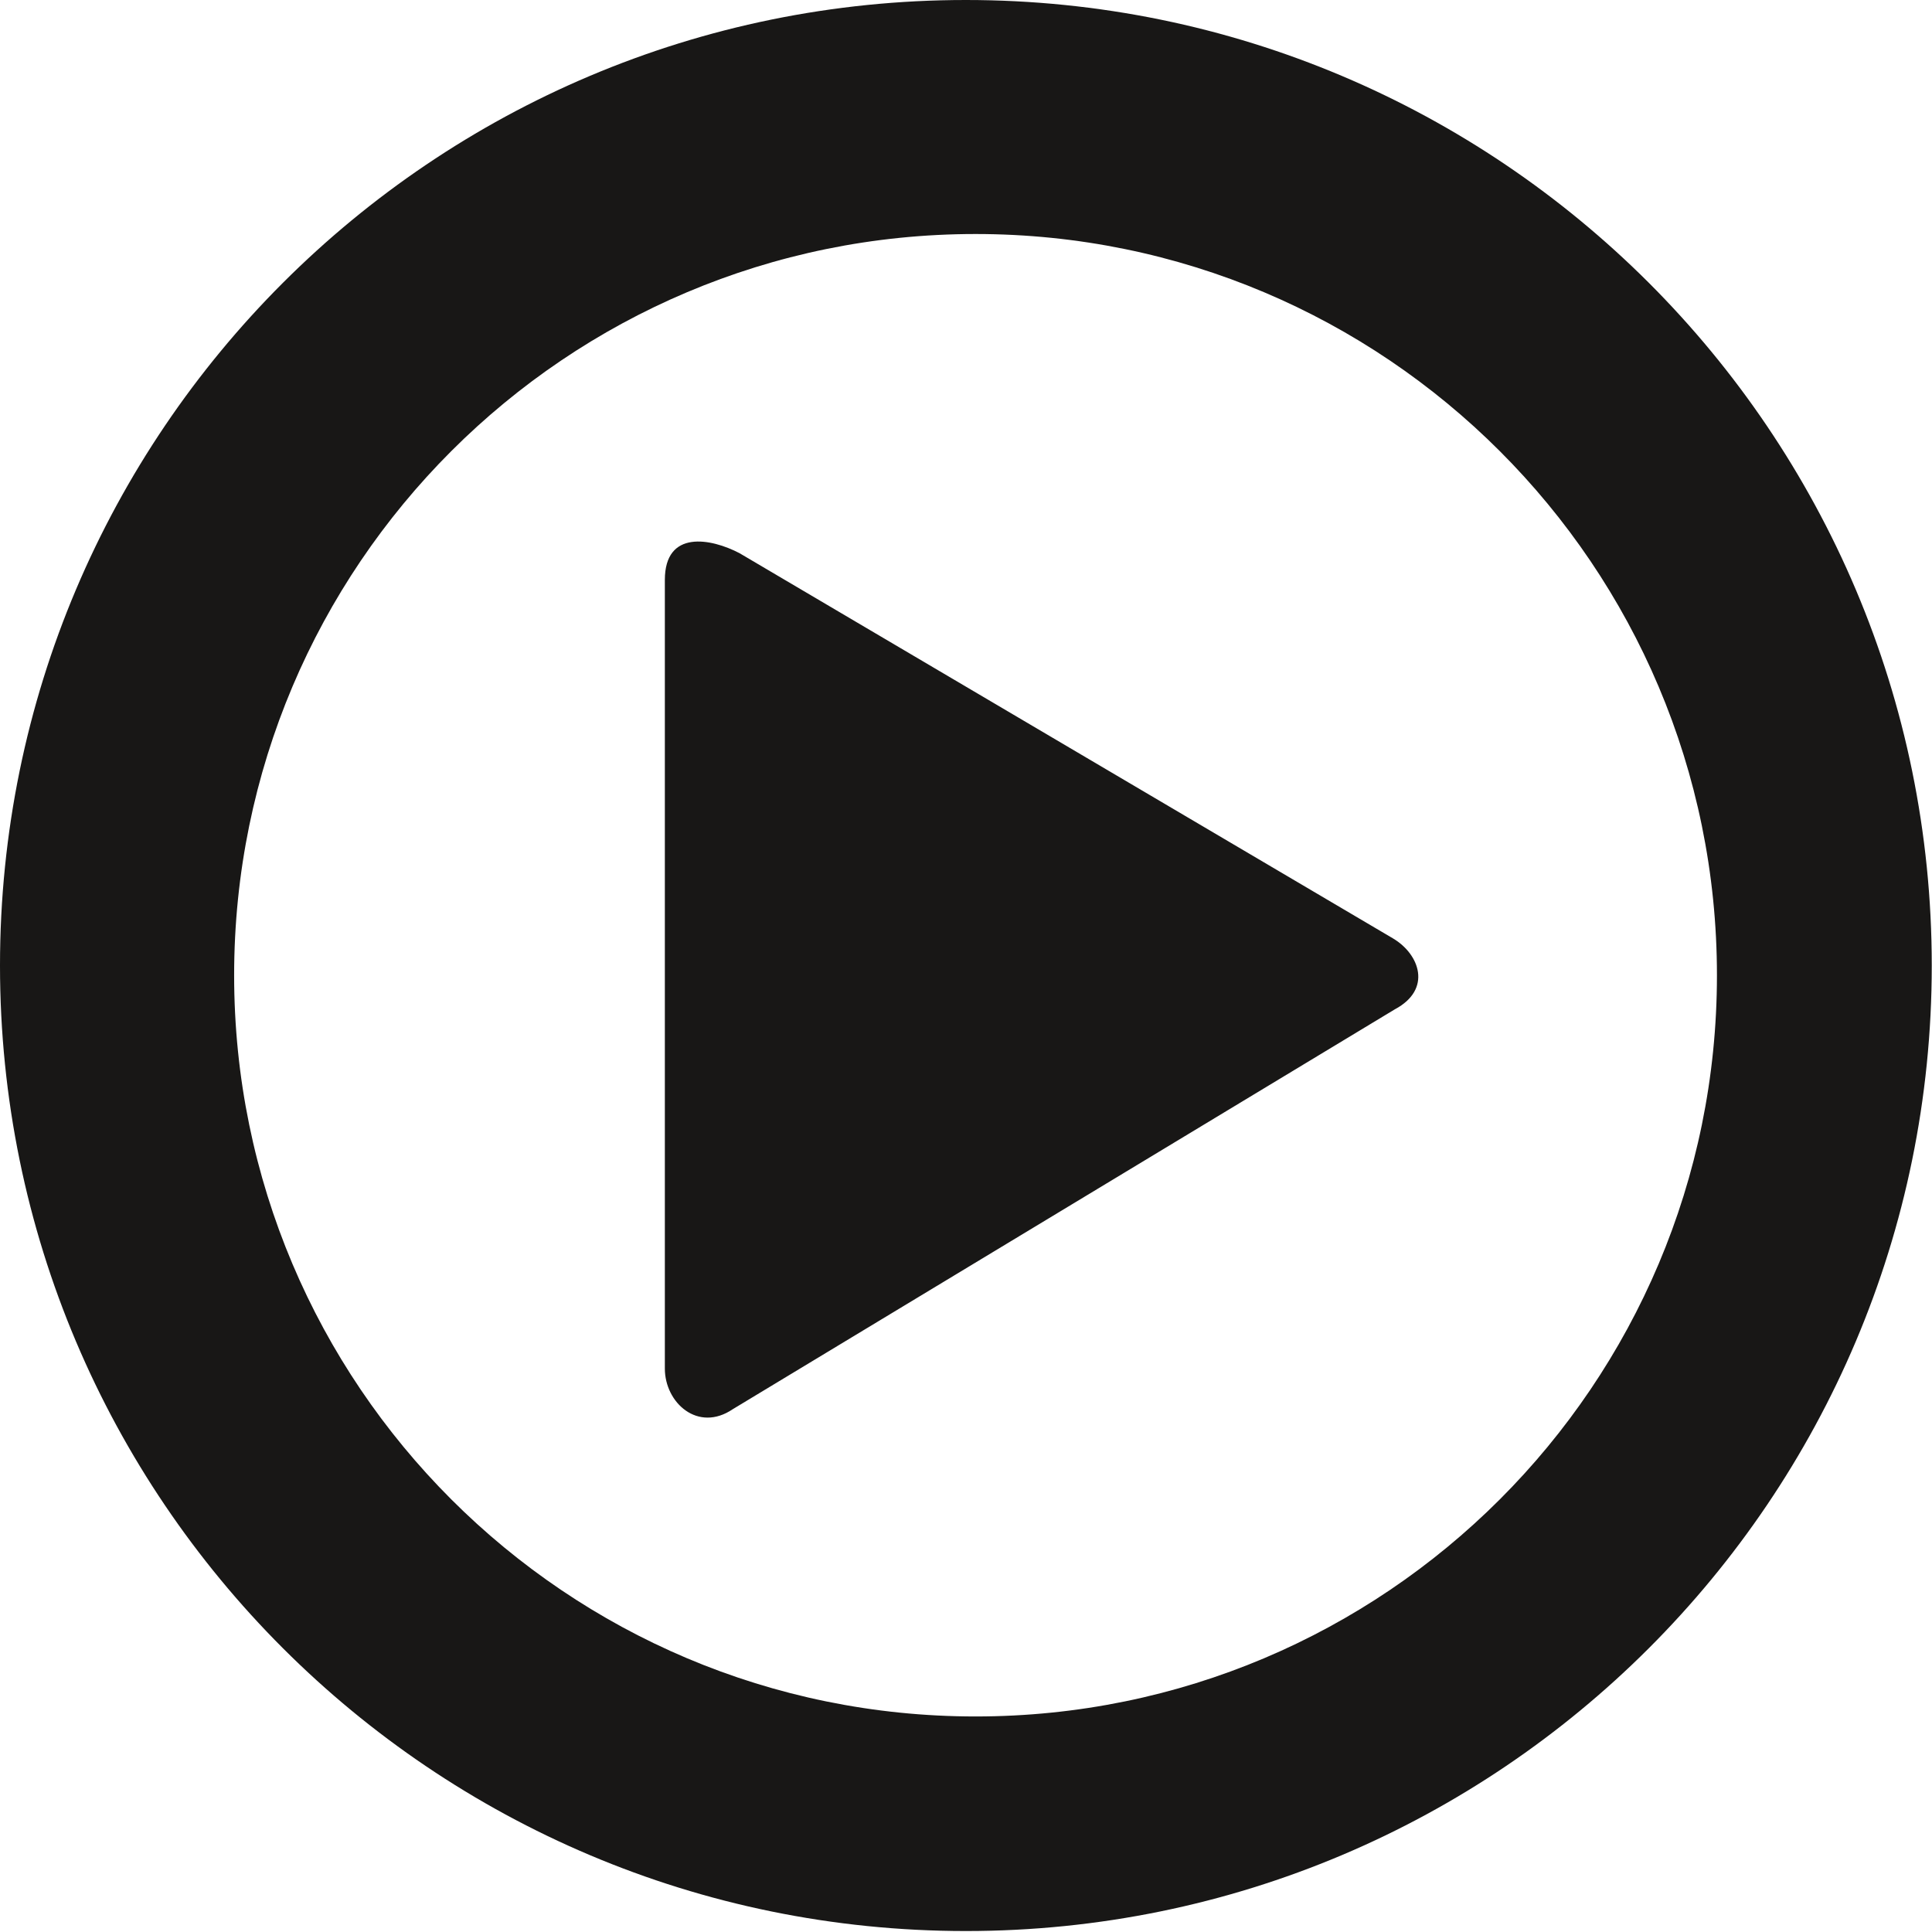
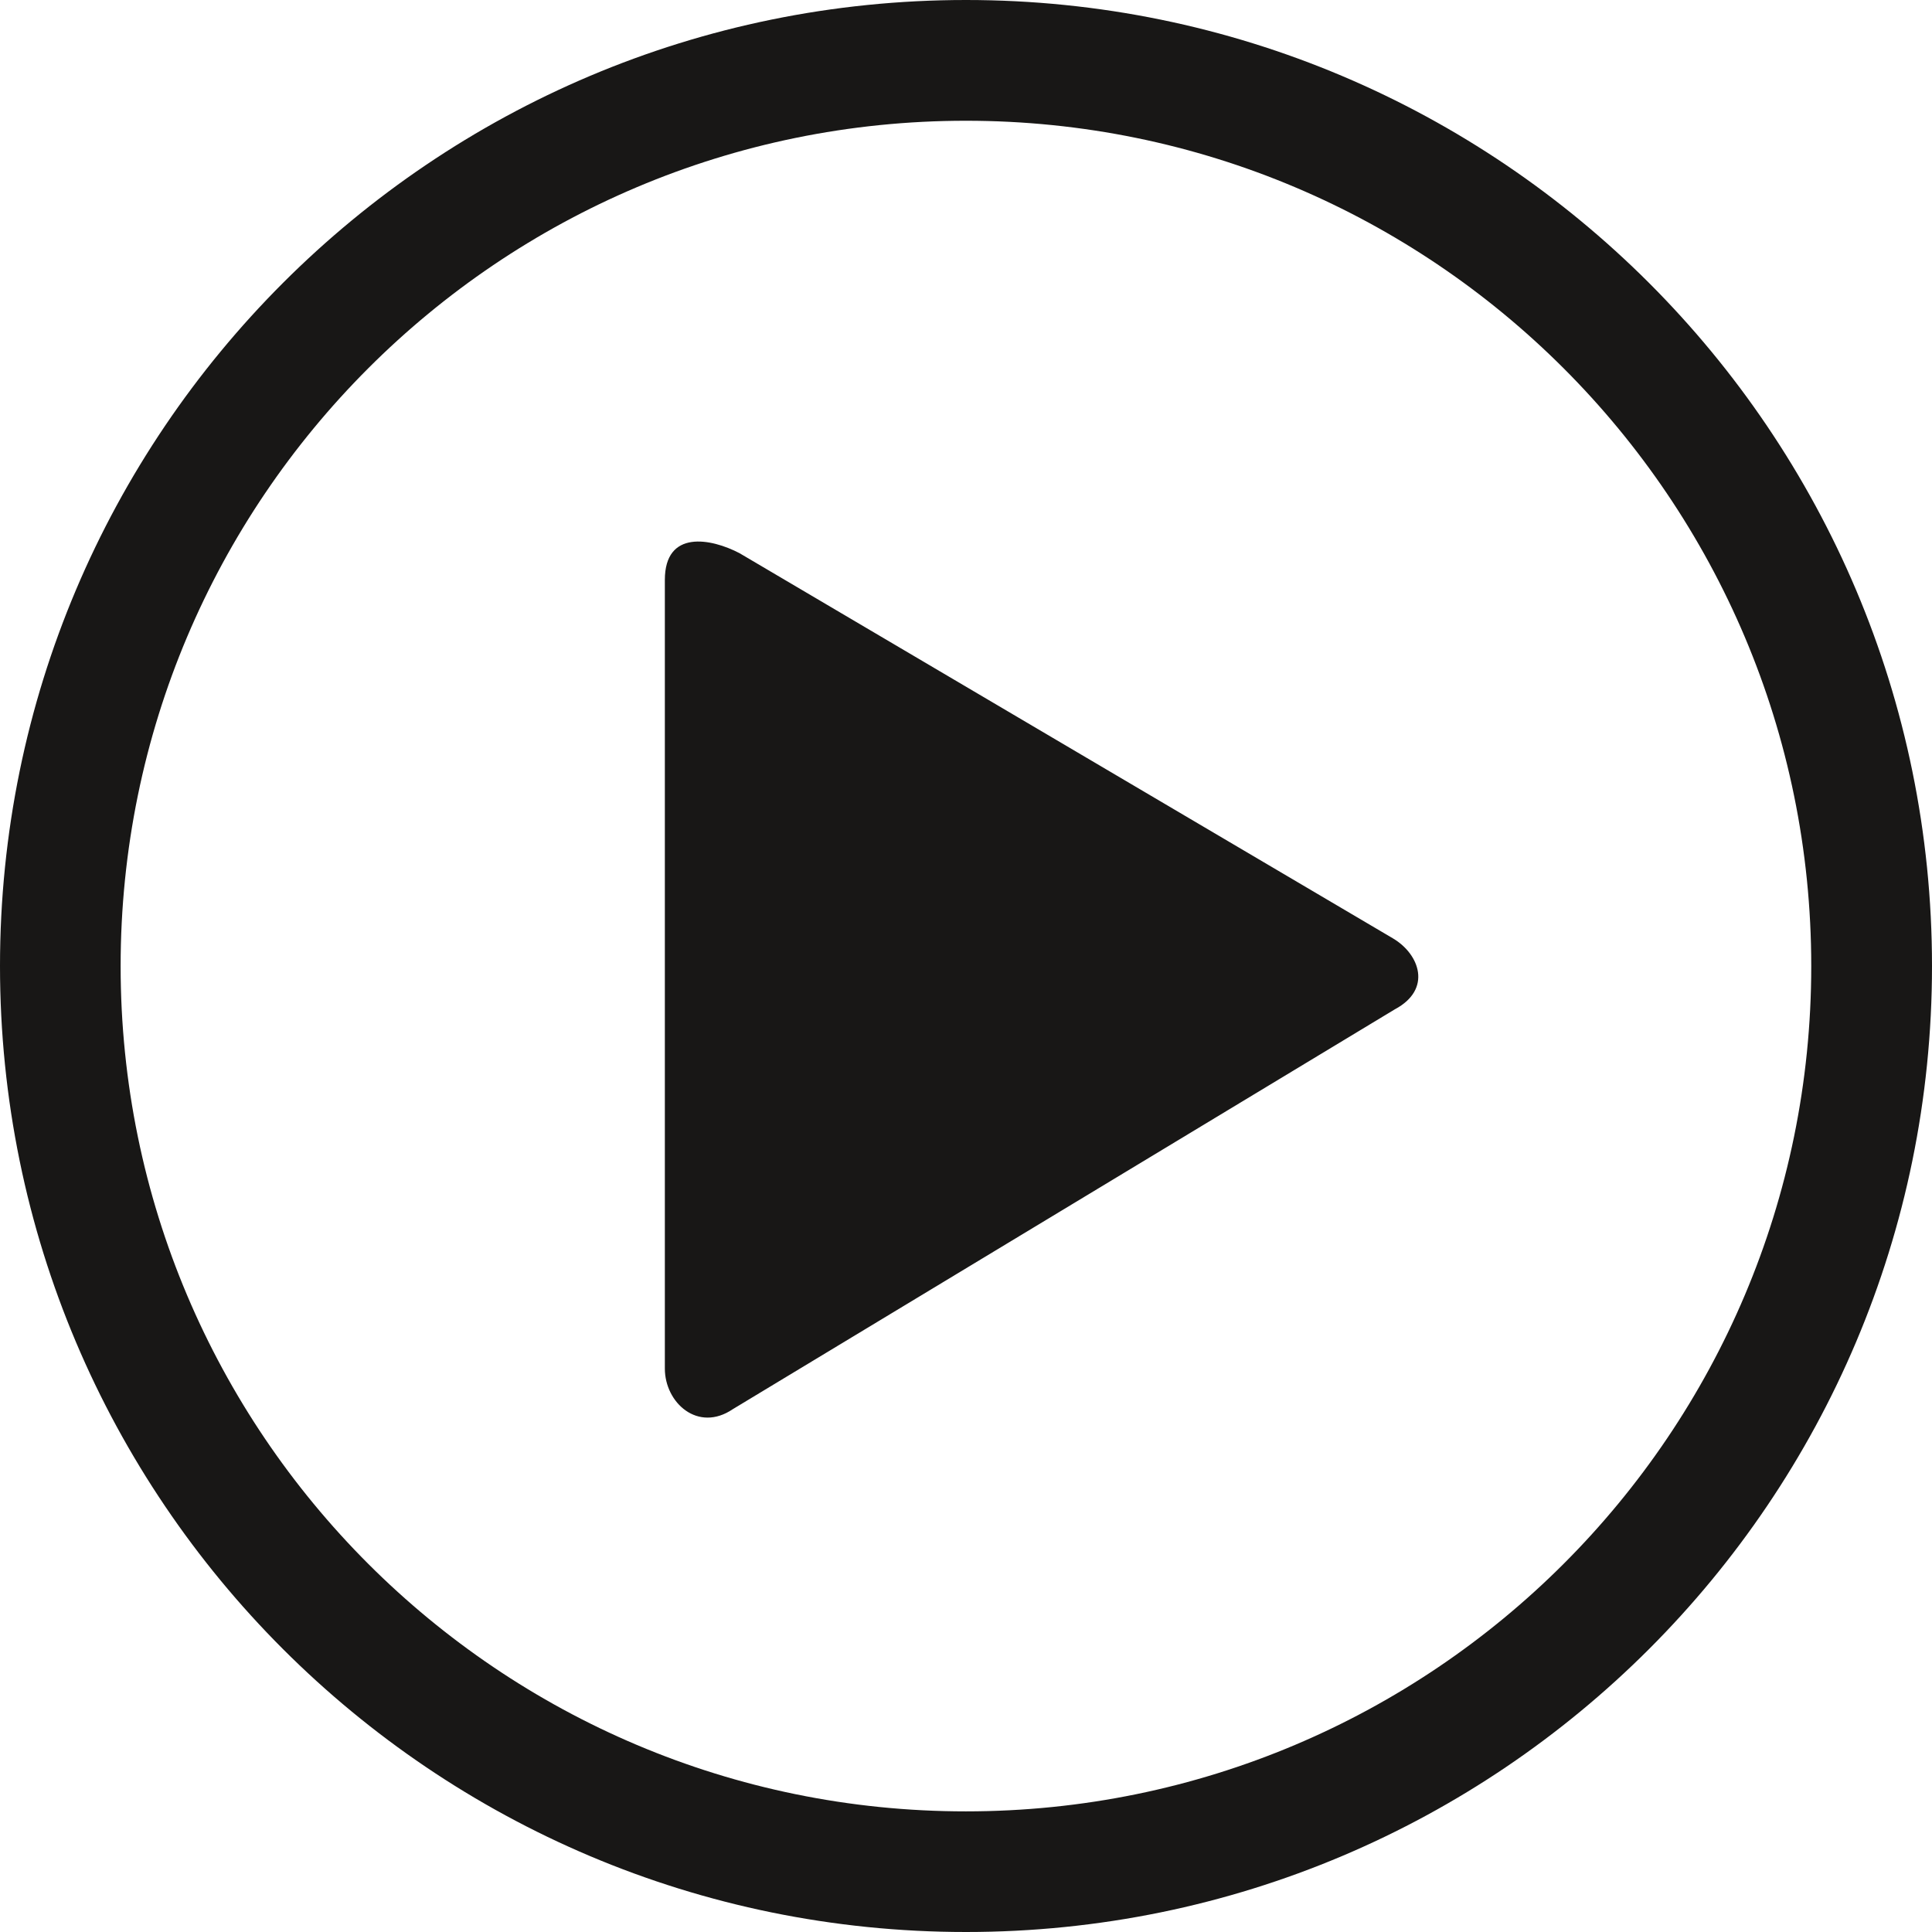
<svg xmlns="http://www.w3.org/2000/svg" version="1.1" id="Ebene_1" x="0px" y="0px" width="16px" height="16px" viewBox="0 0 16 16" enable-background="new 0 0 16 16" xml:space="preserve">
-   <path fill-rule="evenodd" clip-rule="evenodd" fill="#181716" d="M7.999,15.992C3.582,15.992,0,12.412,0,7.996S3.582,0,7.999,0  c4.417,0,7.999,3.58,7.999,7.996S12.416,15.992,7.999,15.992z M8.079,1.938c-3.391,0-6.14,2.748-6.14,6.139  c0,3.39,2.749,6.138,6.14,6.138c3.392,0,6.14-2.748,6.14-6.138C14.219,4.687,11.471,1.938,8.079,1.938z M5.506,4.803  c0,1.415,0,5.023,0,6.531c0,0.283,0.274,0.532,0.563,0.336c1.262-0.762,4.296-2.595,5.482-3.311  c0.312-0.166,0.205-0.457-0.014-0.587C10.359,7.078,7.411,5.34,6.124,4.581C5.889,4.458,5.506,4.384,5.506,4.803z" />
+   <path fill-rule="evenodd" clip-rule="evenodd" fill="#181716" d="M5.506,4.803c0,1.415,0,5.023,0,6.531  c0,0.283,0.274,0.532,0.563,0.336c1.262-0.762,4.296-2.595,5.482-3.311c0.312-0.166,0.205-0.457-0.014-0.587  C10.359,7.078,7.411,5.34,6.124,4.581C5.889,4.458,5.506,4.384,5.506,4.803z" />
+   <path fill-rule="evenodd" clip-rule="evenodd" fill="#181716" d="M8,0C3.582,0,0,3.582,0,8s3.582,8,8,8s8-3.582,8-8S12.418,0,8,0z   M7.999,15.001c-3.866,0-7-3.134-7-7c0-3.867,3.134-7.001,7-7.001C11.866,1,15,4.134,15,8.001C15,11.867,11.866,15.001,7.999,15.001  z" />
</svg>
